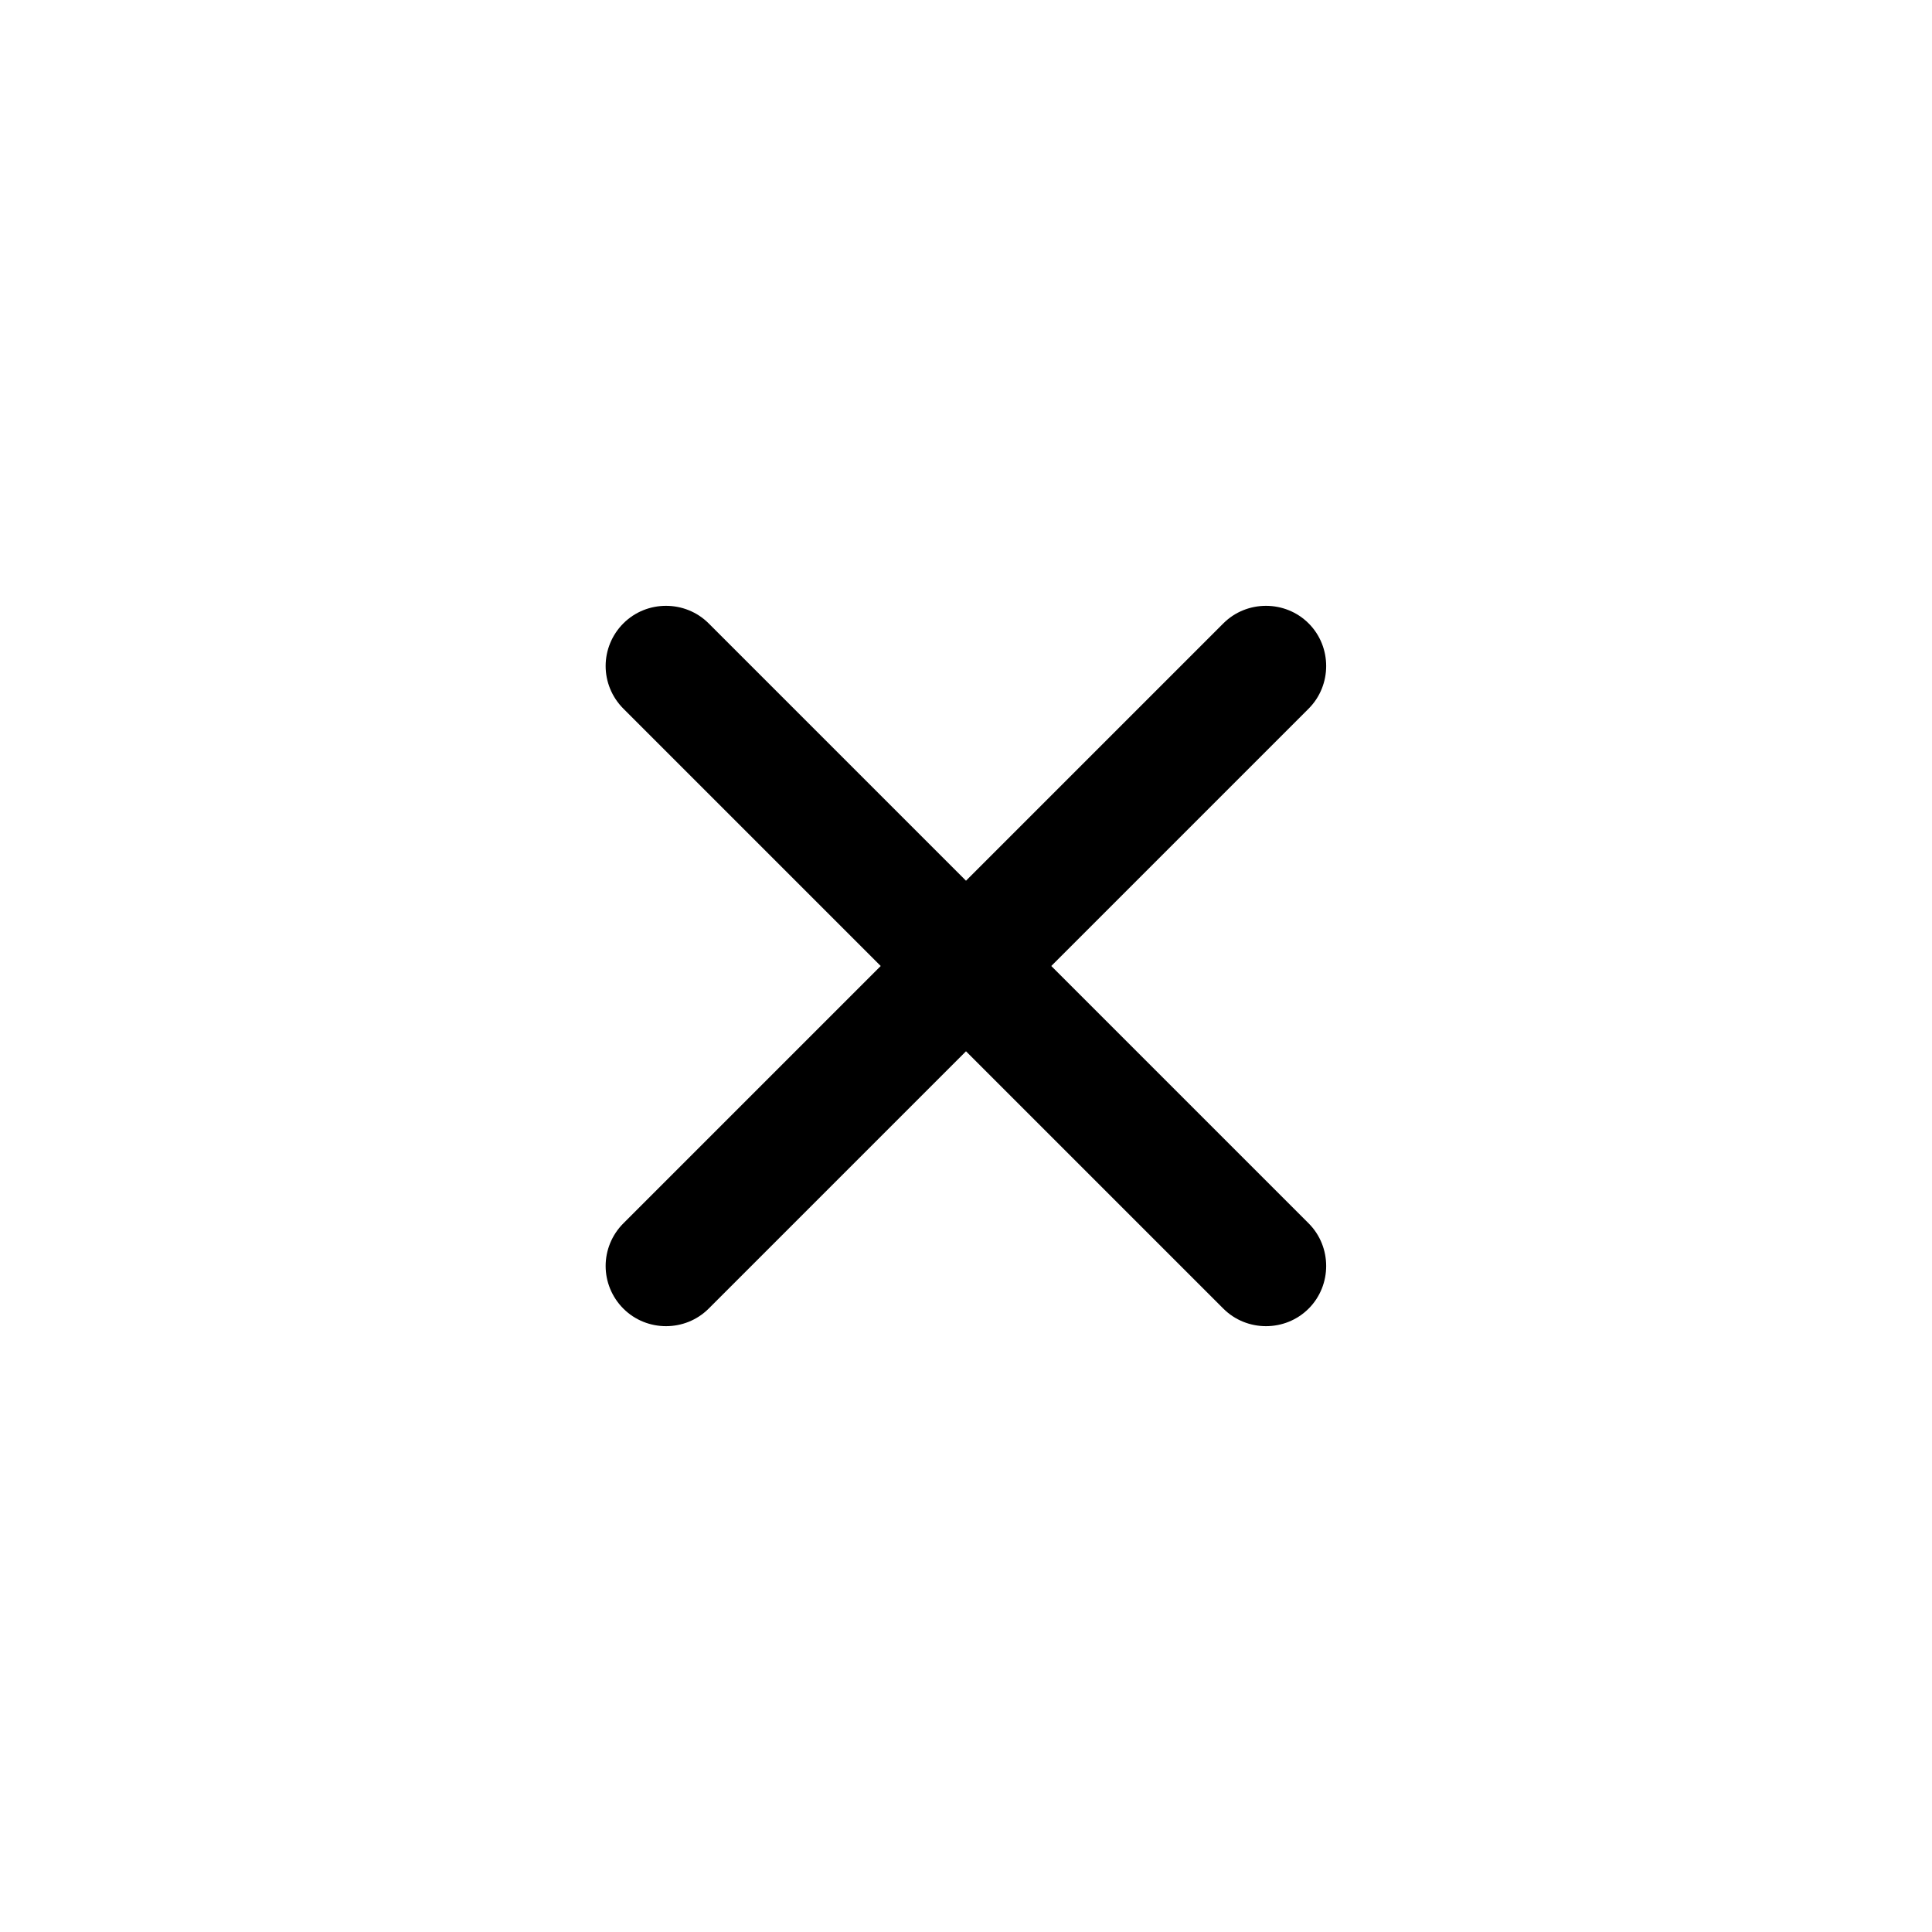
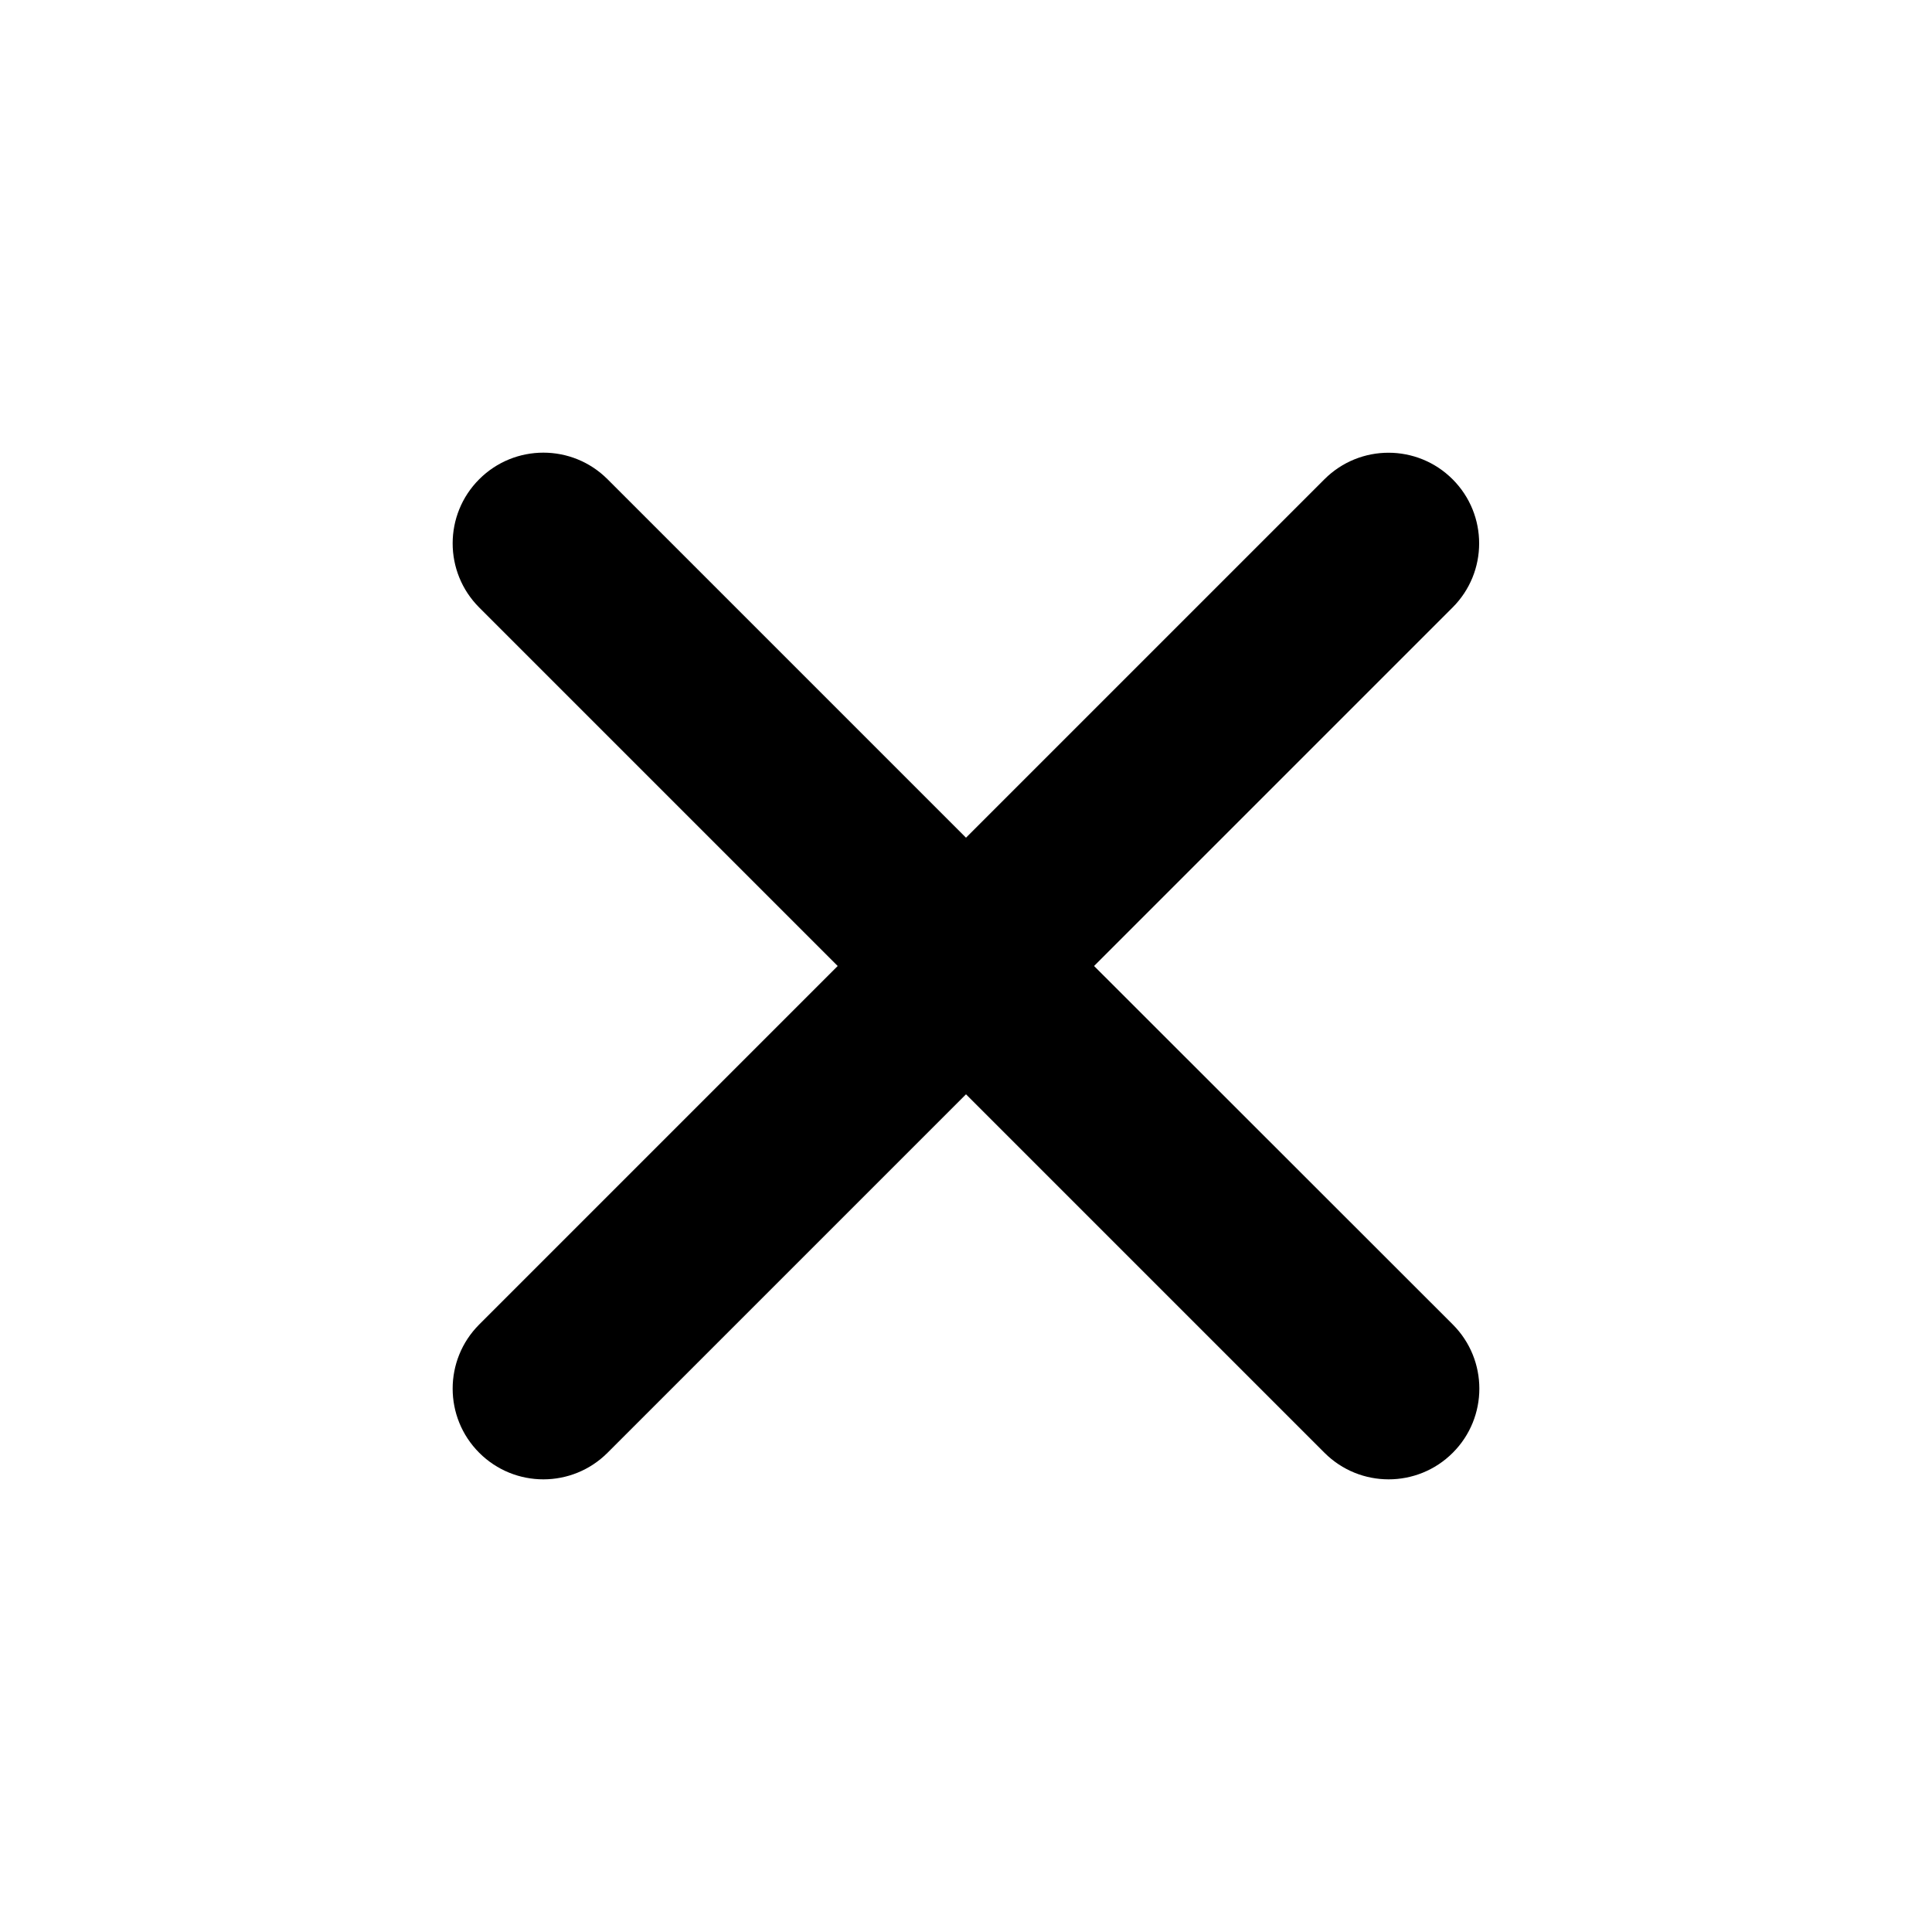
<svg xmlns="http://www.w3.org/2000/svg" stroke="currentColor" fill="currentColor" stroke-width="0" viewBox="0 0 512 512" height="200px" width="200px">
-   <path d="M278.6 256l68.2-68.2c6.2-6.2 6.2-16.4 0-22.6-6.2-6.2-16.4-6.2-22.6 0L256 233.4l-68.2-68.2c-6.2-6.2-16.4-6.2-22.6 0-3.1 3.1-4.7 7.2-4.7 11.3 0 4.1 1.6 8.2 4.7 11.3l68.2 68.2-68.2 68.2c-3.1 3.1-4.7 7.2-4.7 11.3 0 4.1 1.6 8.2 4.7 11.3 6.2 6.2 16.4 6.2 22.6 0l68.2-68.2 68.2 68.2c6.2 6.2 16.4 6.2 22.6 0 6.2-6.2 6.2-16.4 0-22.6L278.6 256z" />
+   <path d="m289.94 256 95-95A24 24 0 0 0 351 127l-95 95-95-95a24 24 0 0 0-34 34l95 95-95 95a24 24 0 1 0 34 34l95-95 95 95a24 24 0 0 0 34-34z" />
</svg>
